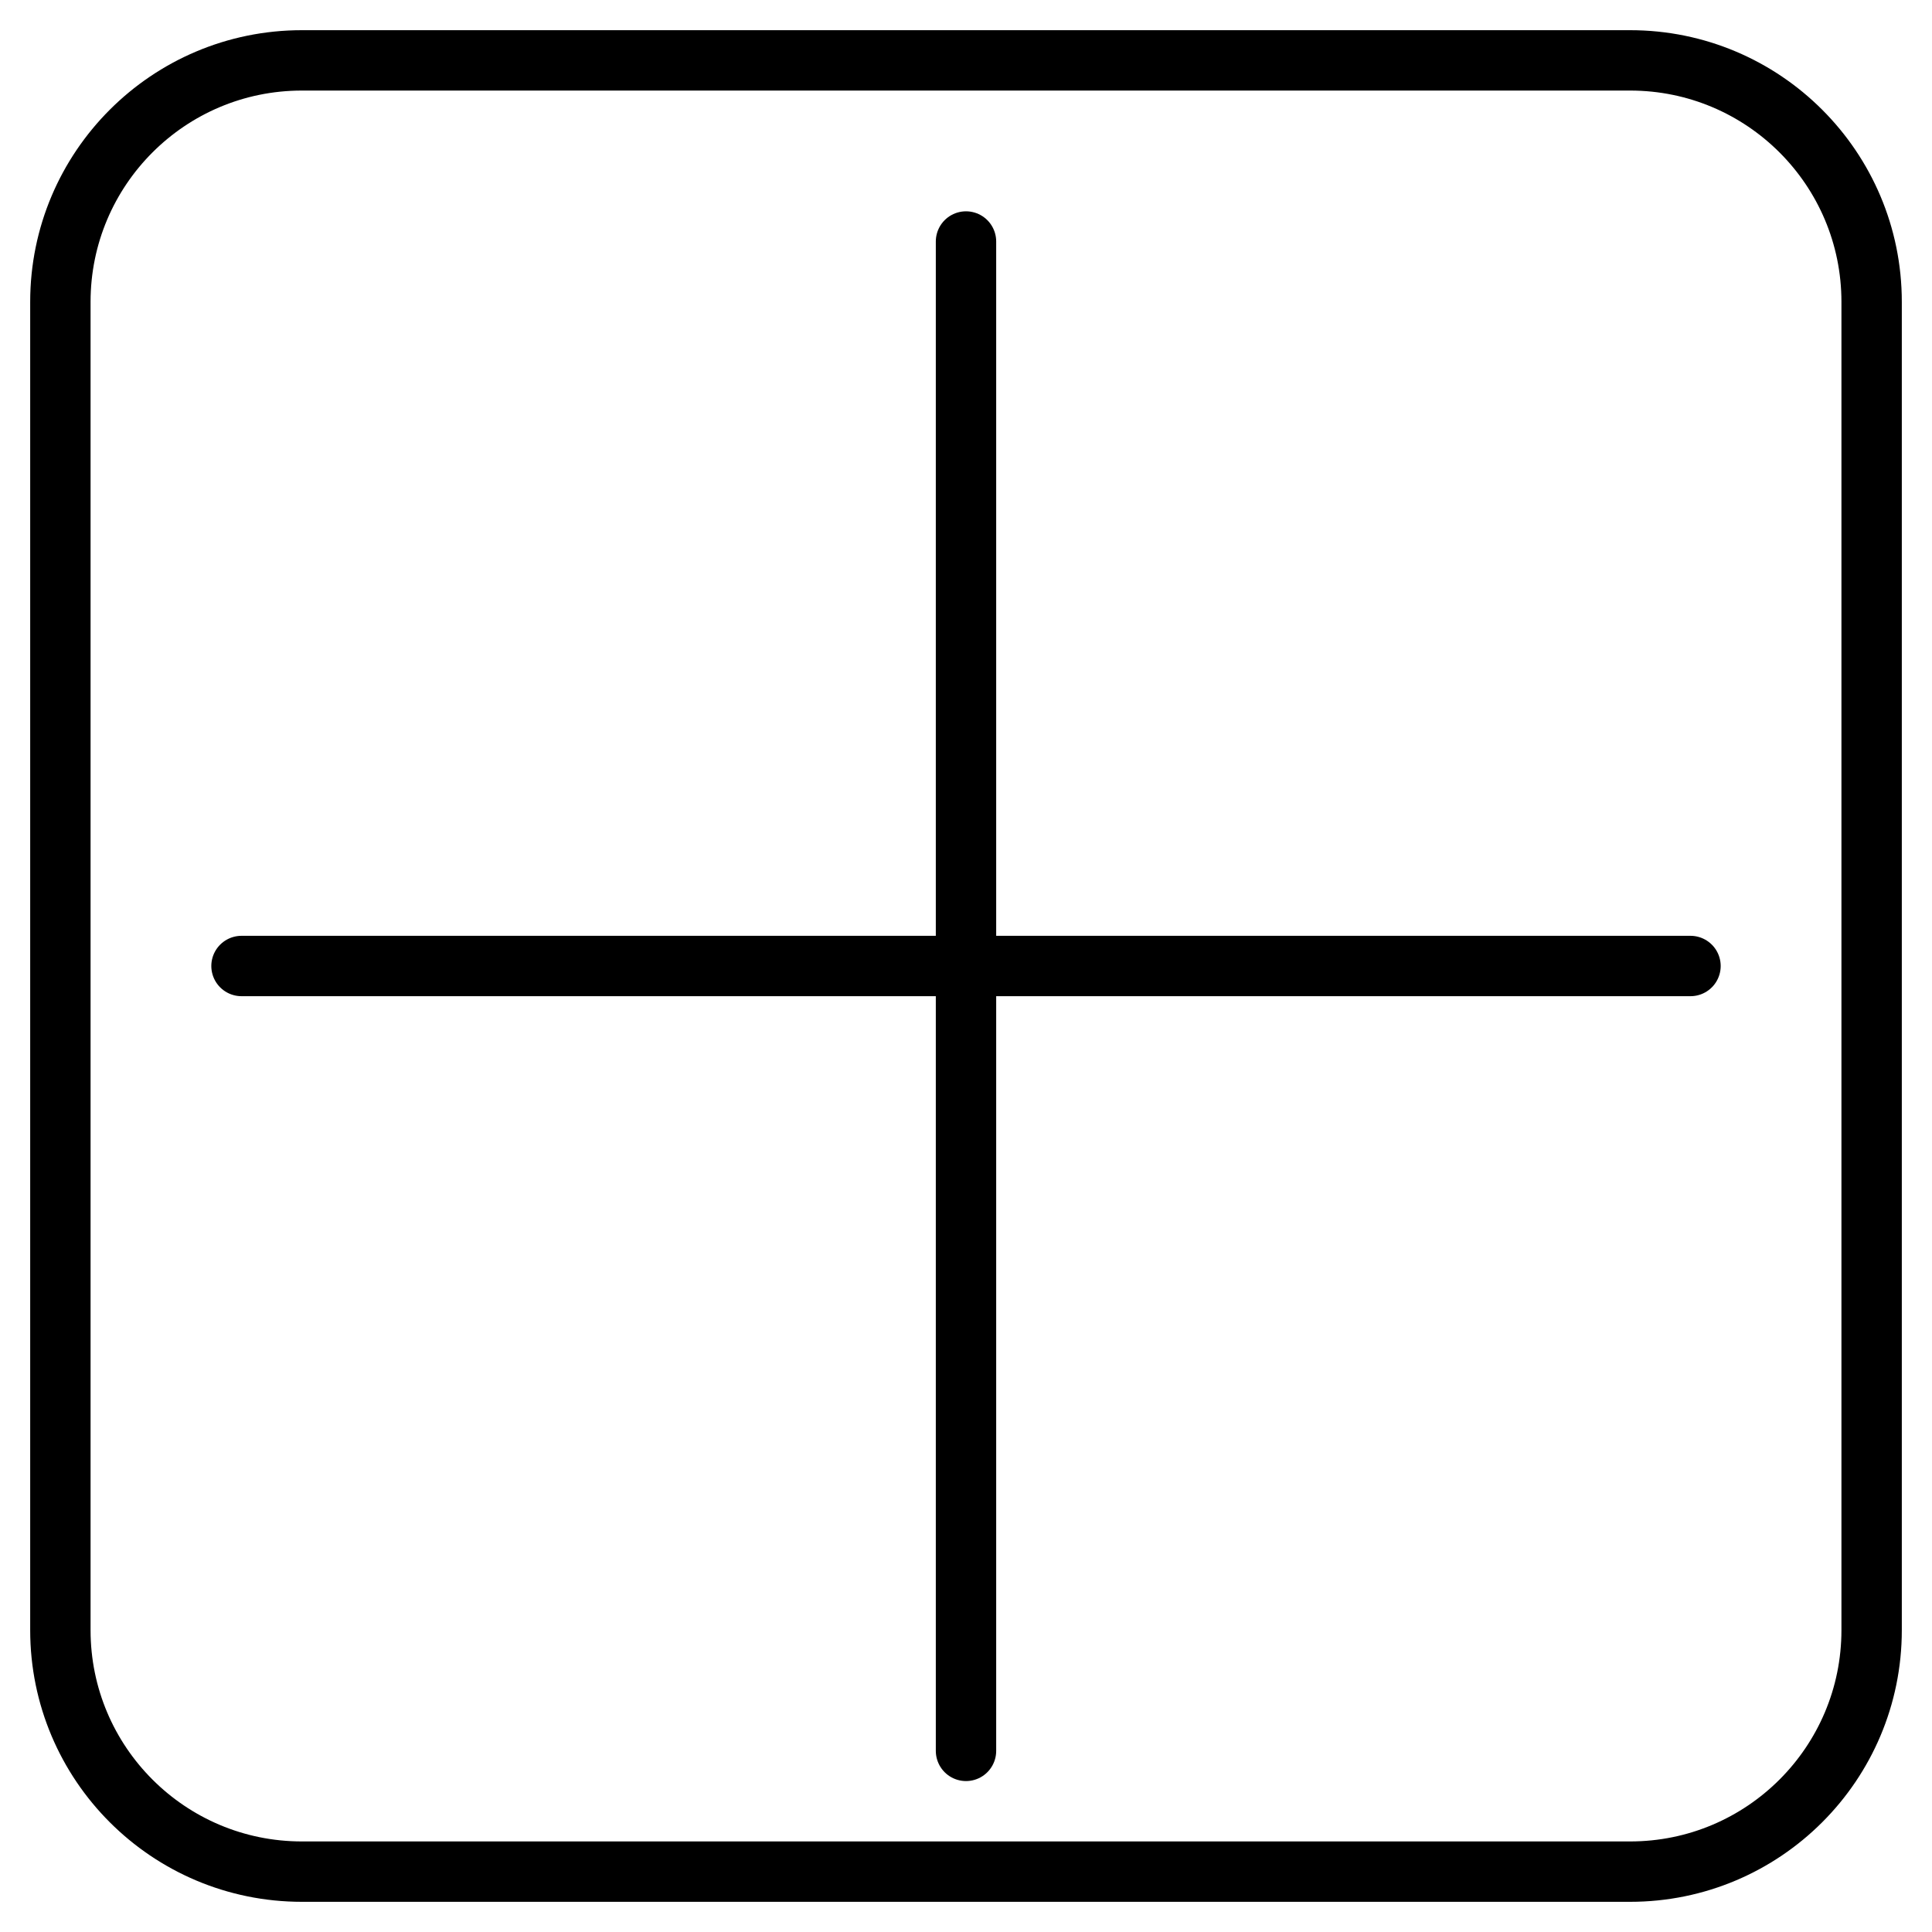
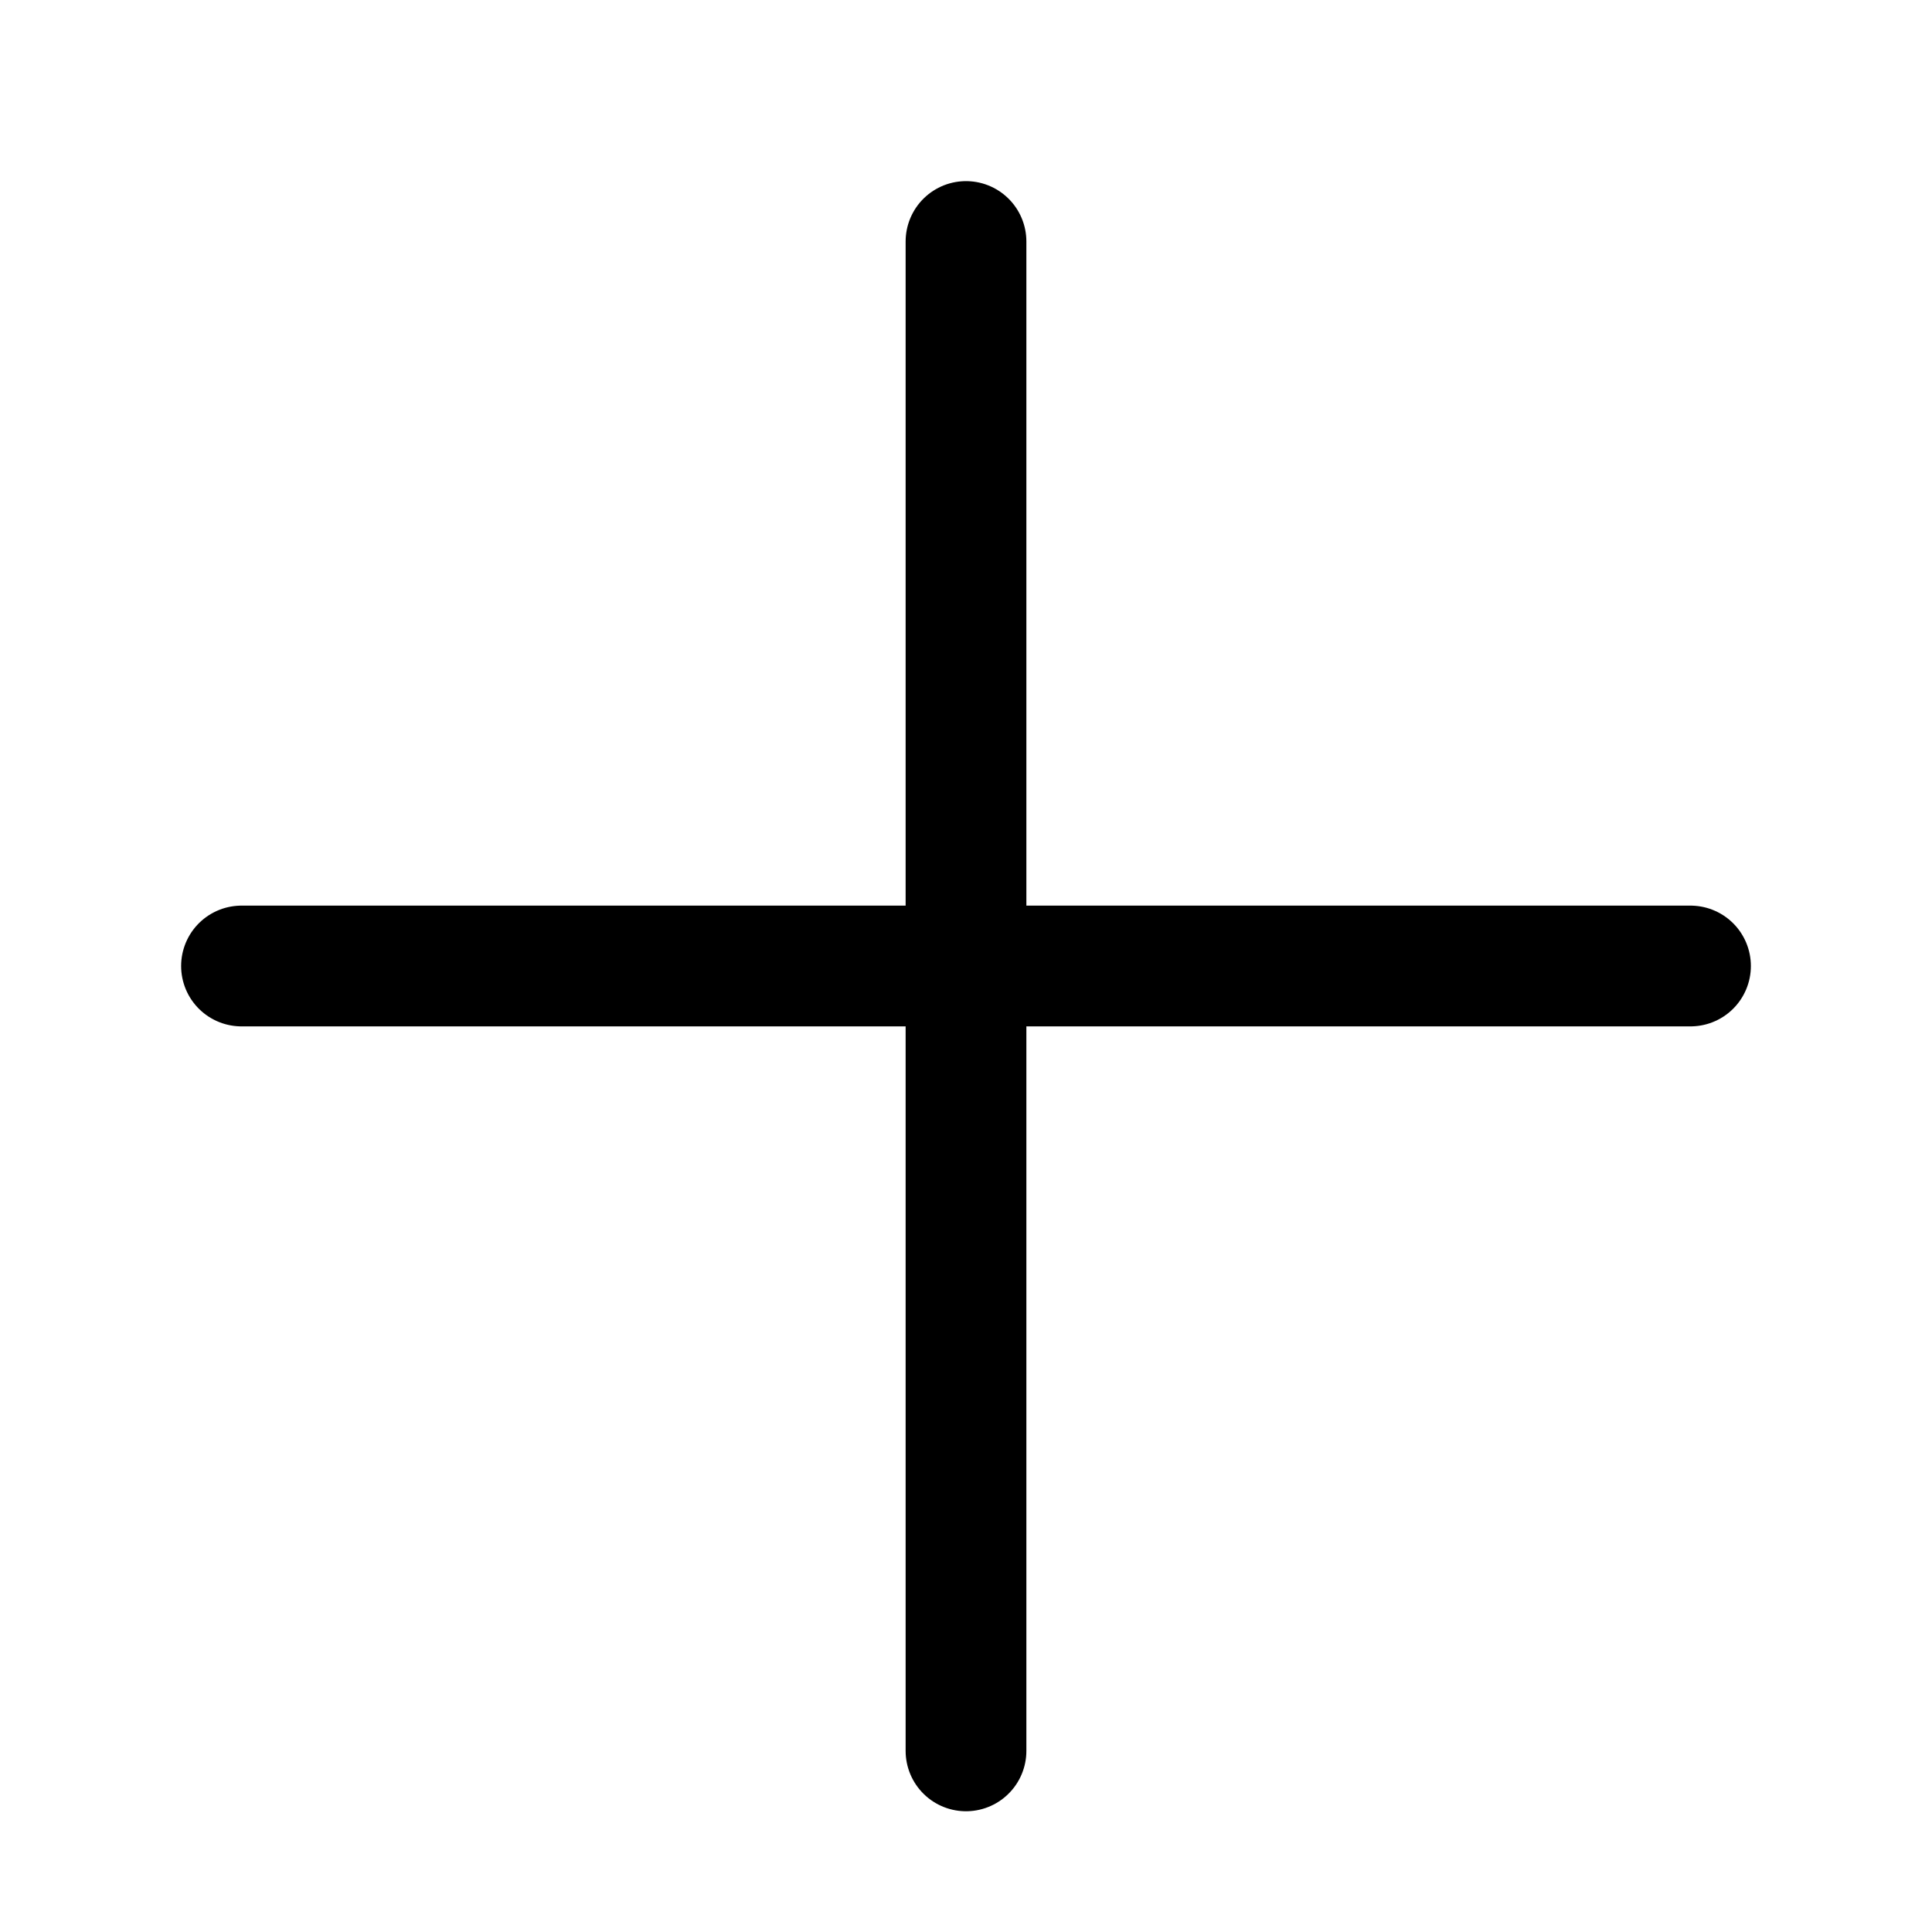
<svg xmlns="http://www.w3.org/2000/svg" width="32.0px" height="32.0px" viewBox="0 0 32.0 32.0" version="1.1" id="SVGRoot">
  <defs id="defs9" />
  <g id="layer1">
-     <rect style="fill:none;fill-rule:evenodd;stroke:#000000;stroke-opacity:1" id="rect100" width="30" height="30" x="1" y="1" ry="4" />
-     <path style="fill:none;stroke:#000000;stroke-width:1px;stroke-linecap:round;stroke-linejoin:miter;stroke-opacity:1" d="M 16,29 V 4" id="path1045" />
-     <path style="fill:none;stroke:#000000;stroke-width:1px;stroke-linecap:round;stroke-linejoin:miter;stroke-opacity:1" d="M 4,16 H 28" id="path1047" />
+     <path style="fill:none;stroke:#000000;stroke-width:2;stroke-linecap:round;stroke-linejoin:miter;stroke-opacity:1;stroke-miterlimit:4;stroke-dasharray:none" d="M 16,29 V 4" id="path1045" />
+     <path style="fill:none;stroke:#000000;stroke-width:2;stroke-linecap:round;stroke-linejoin:miter;stroke-opacity:1;stroke-miterlimit:4;stroke-dasharray:none" d="M 4,16 H 28" id="path1047" />
  </g>
</svg>
